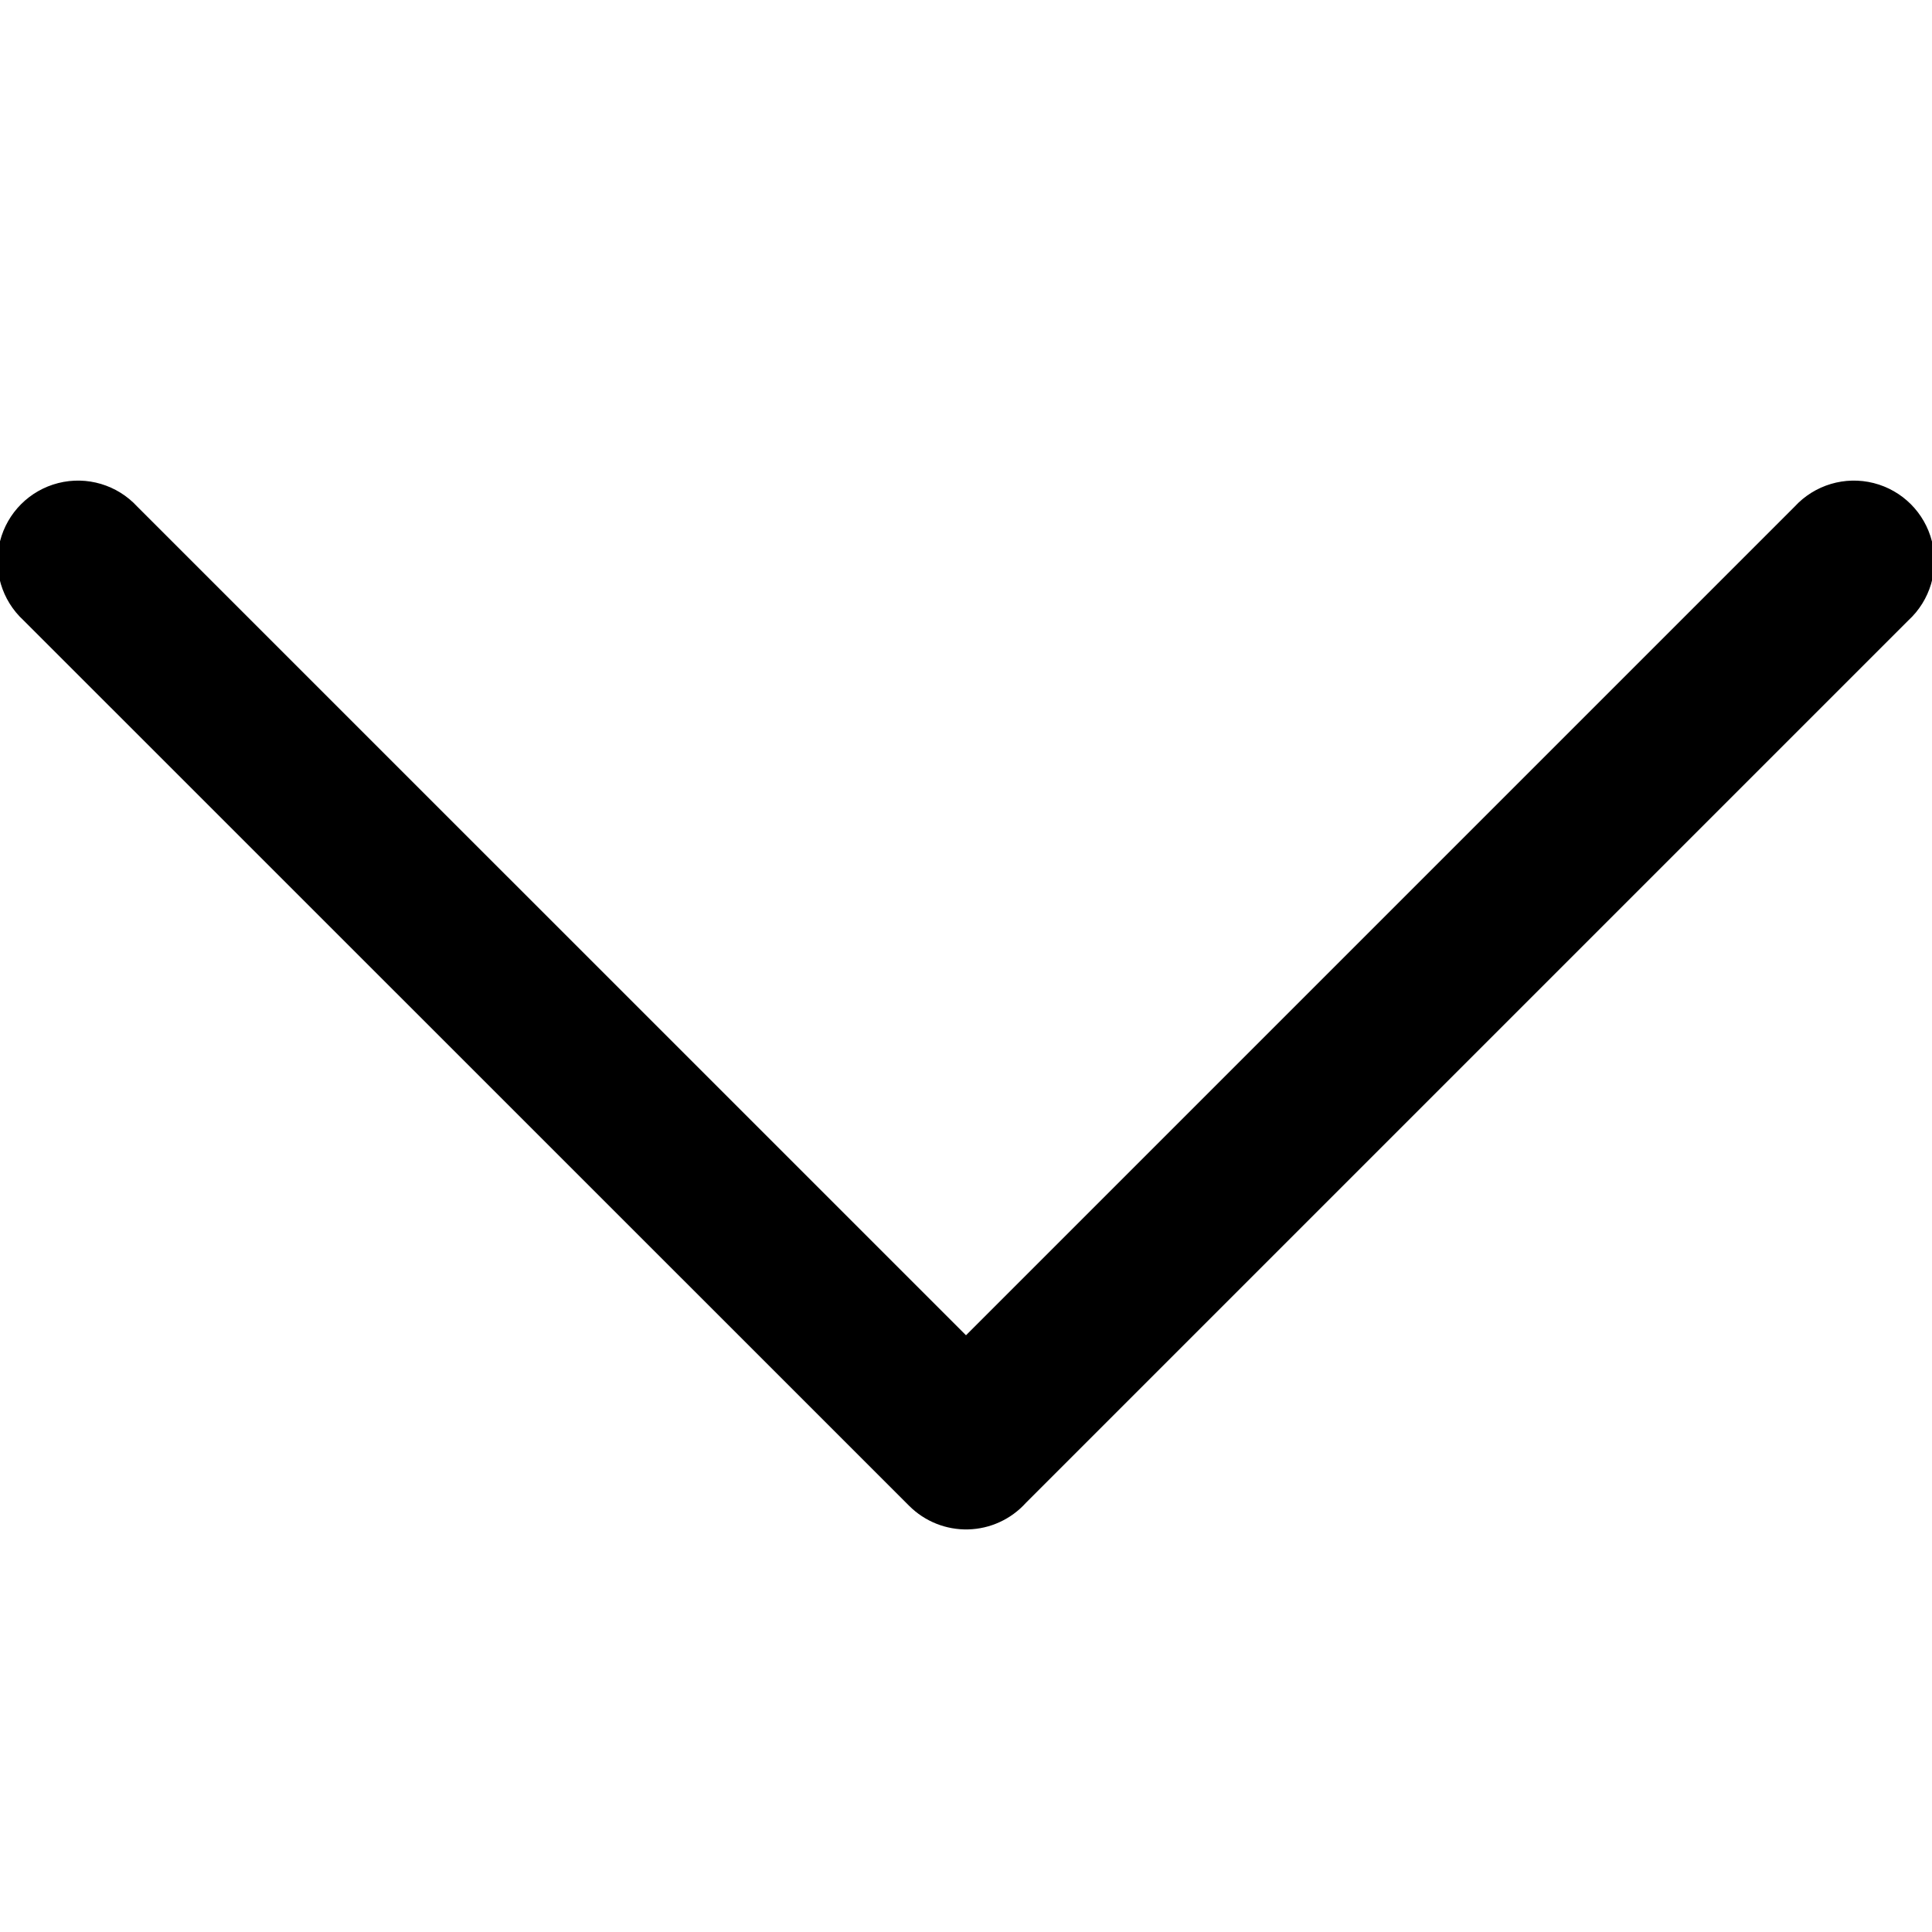
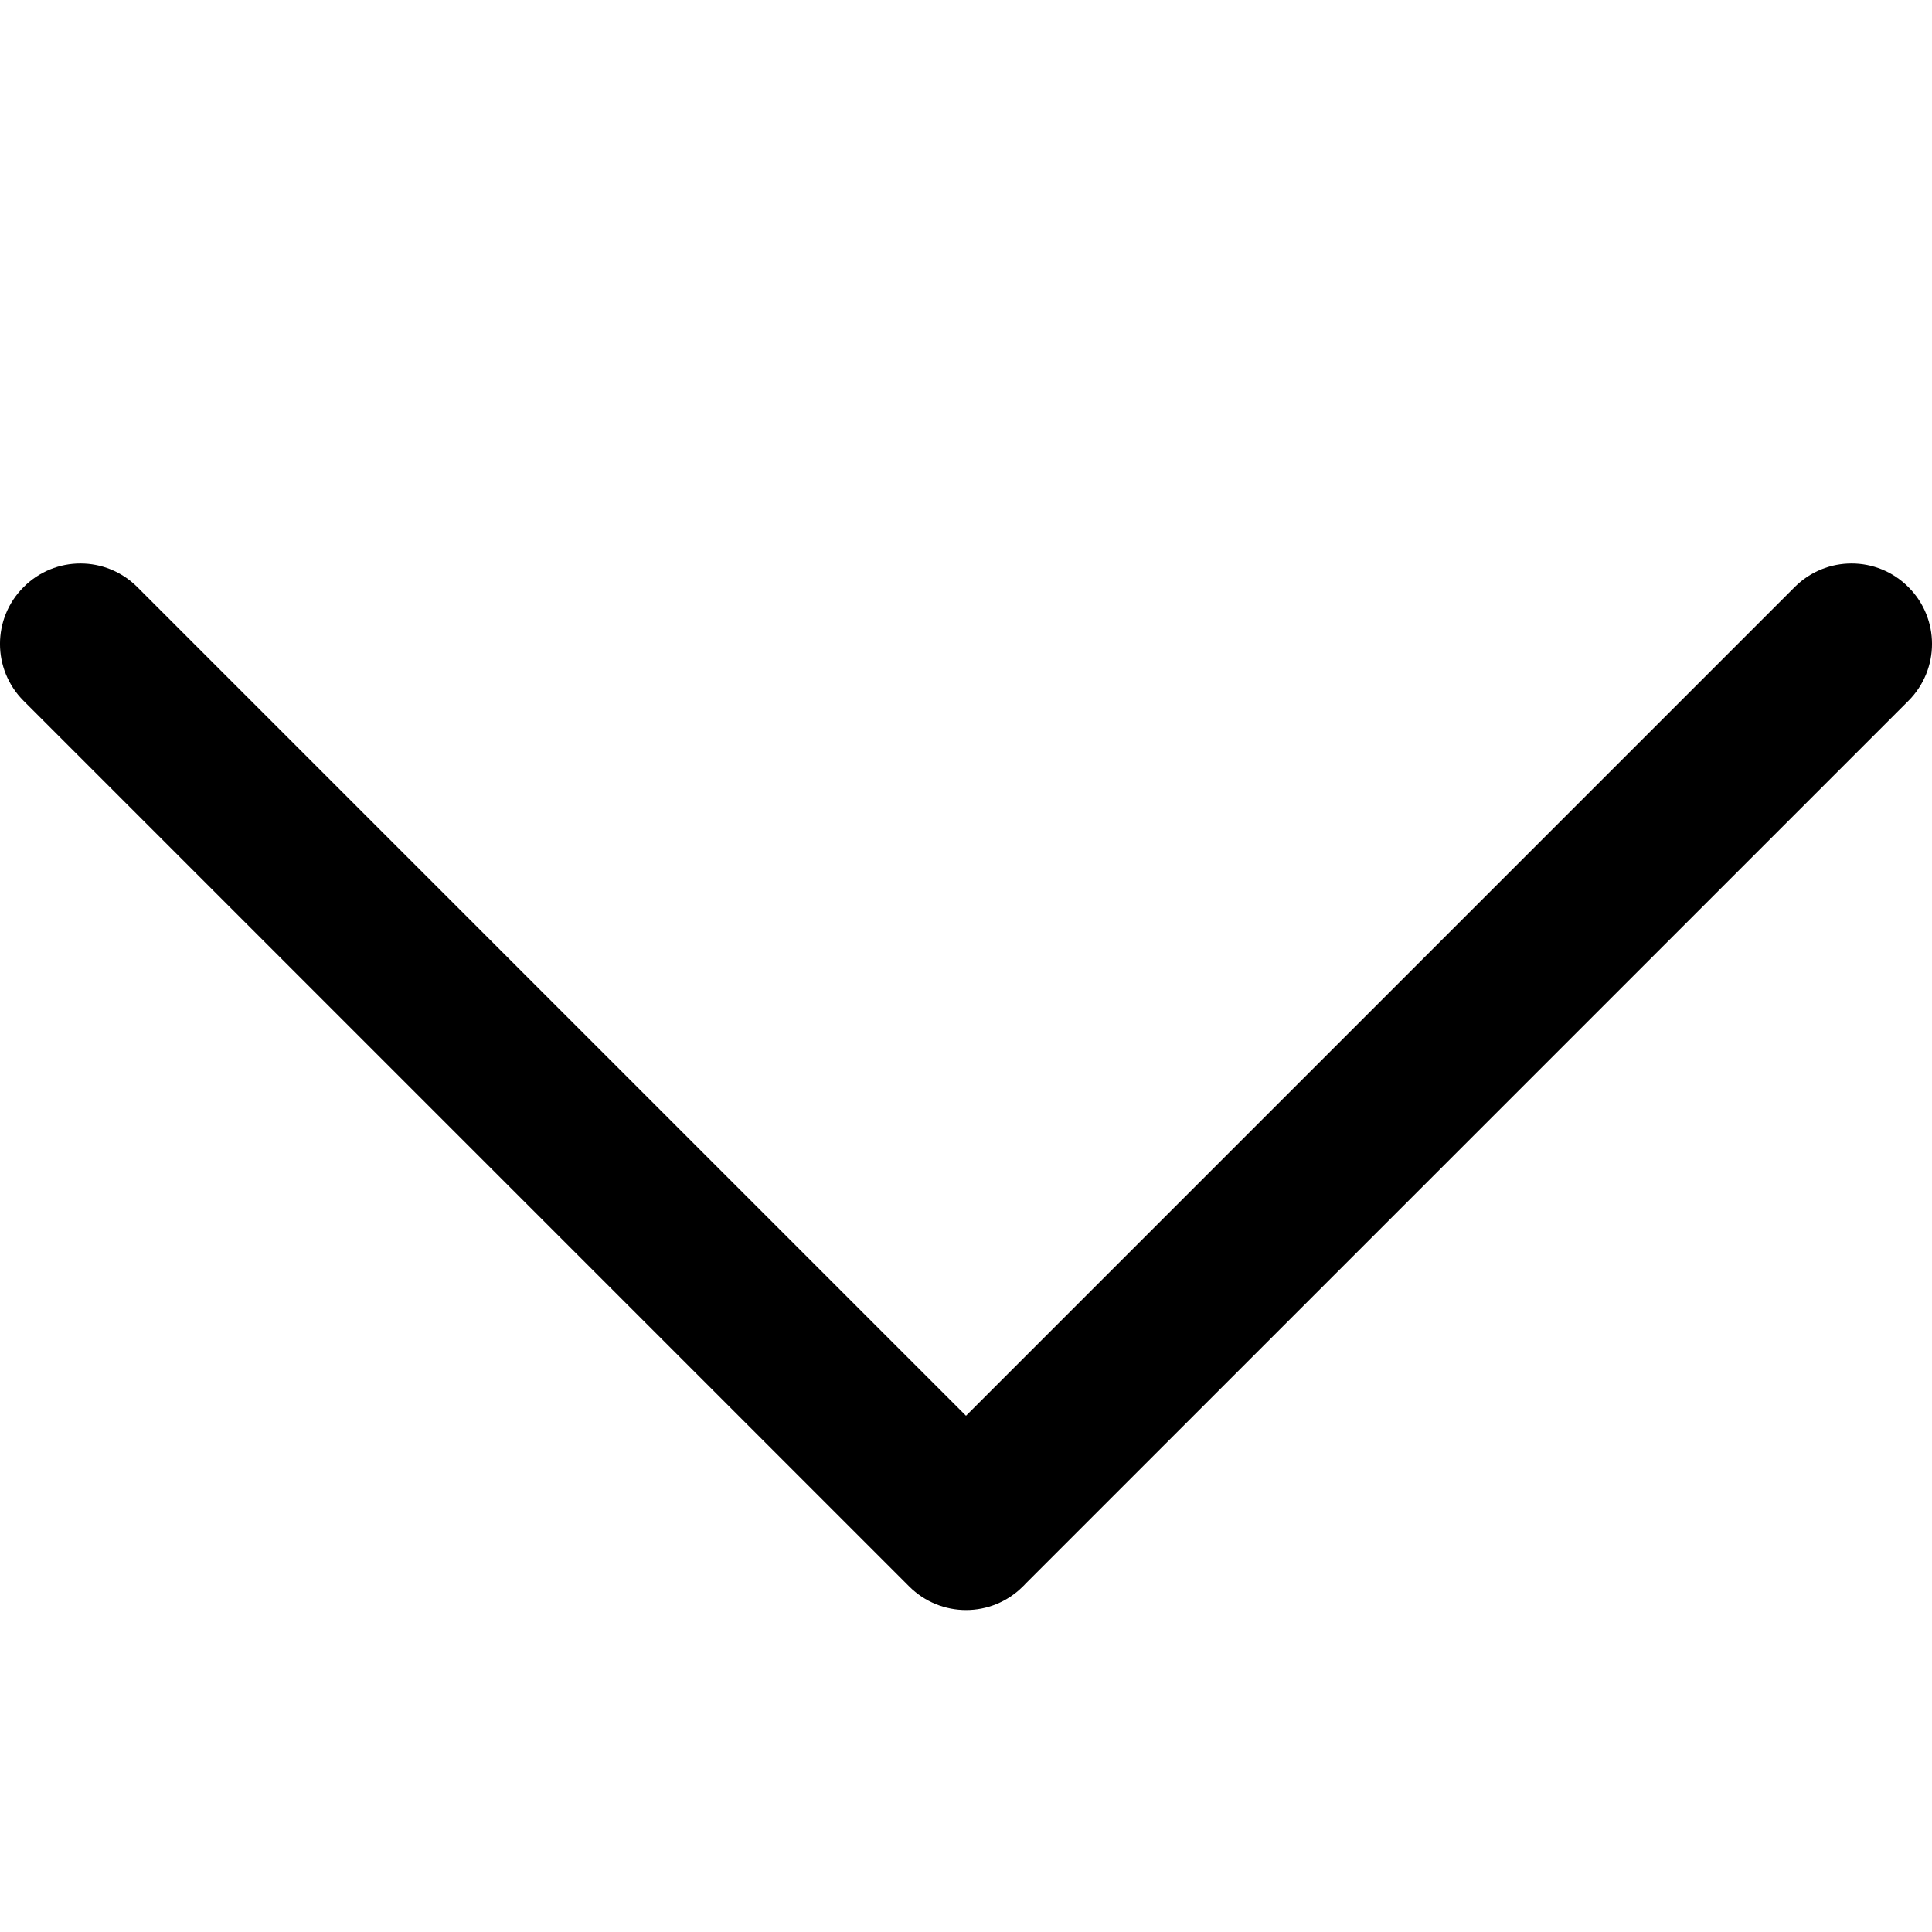
<svg xmlns="http://www.w3.org/2000/svg" width="16" height="16" viewBox="0 0 24 24">
-   <path d="M12 16.587L22.294 6.293a1 1 0 1 1 1.413 1.413L12.743 18.67a1 1 0 0 1-1.448.037L.292 7.706a1 1 0 1 1 1.413-1.413L12 16.587z" />
+   <path d="M12,17.587 L22.294,7.293 C22.685,6.902 23.317,6.902 23.707,7.293 C24.098,7.683 24.098,8.315 23.707,8.706 L12.743,19.67 C12.731,19.683 12.72,19.695 12.707,19.707 C12.317,20.098 11.685,20.098 11.294,19.707 L0.293,8.706 C-0.098,8.315 -0.098,7.683 0.293,7.293 C0.683,6.902 1.315,6.902 1.706,7.293 L12,17.587 Z" />
</svg>
